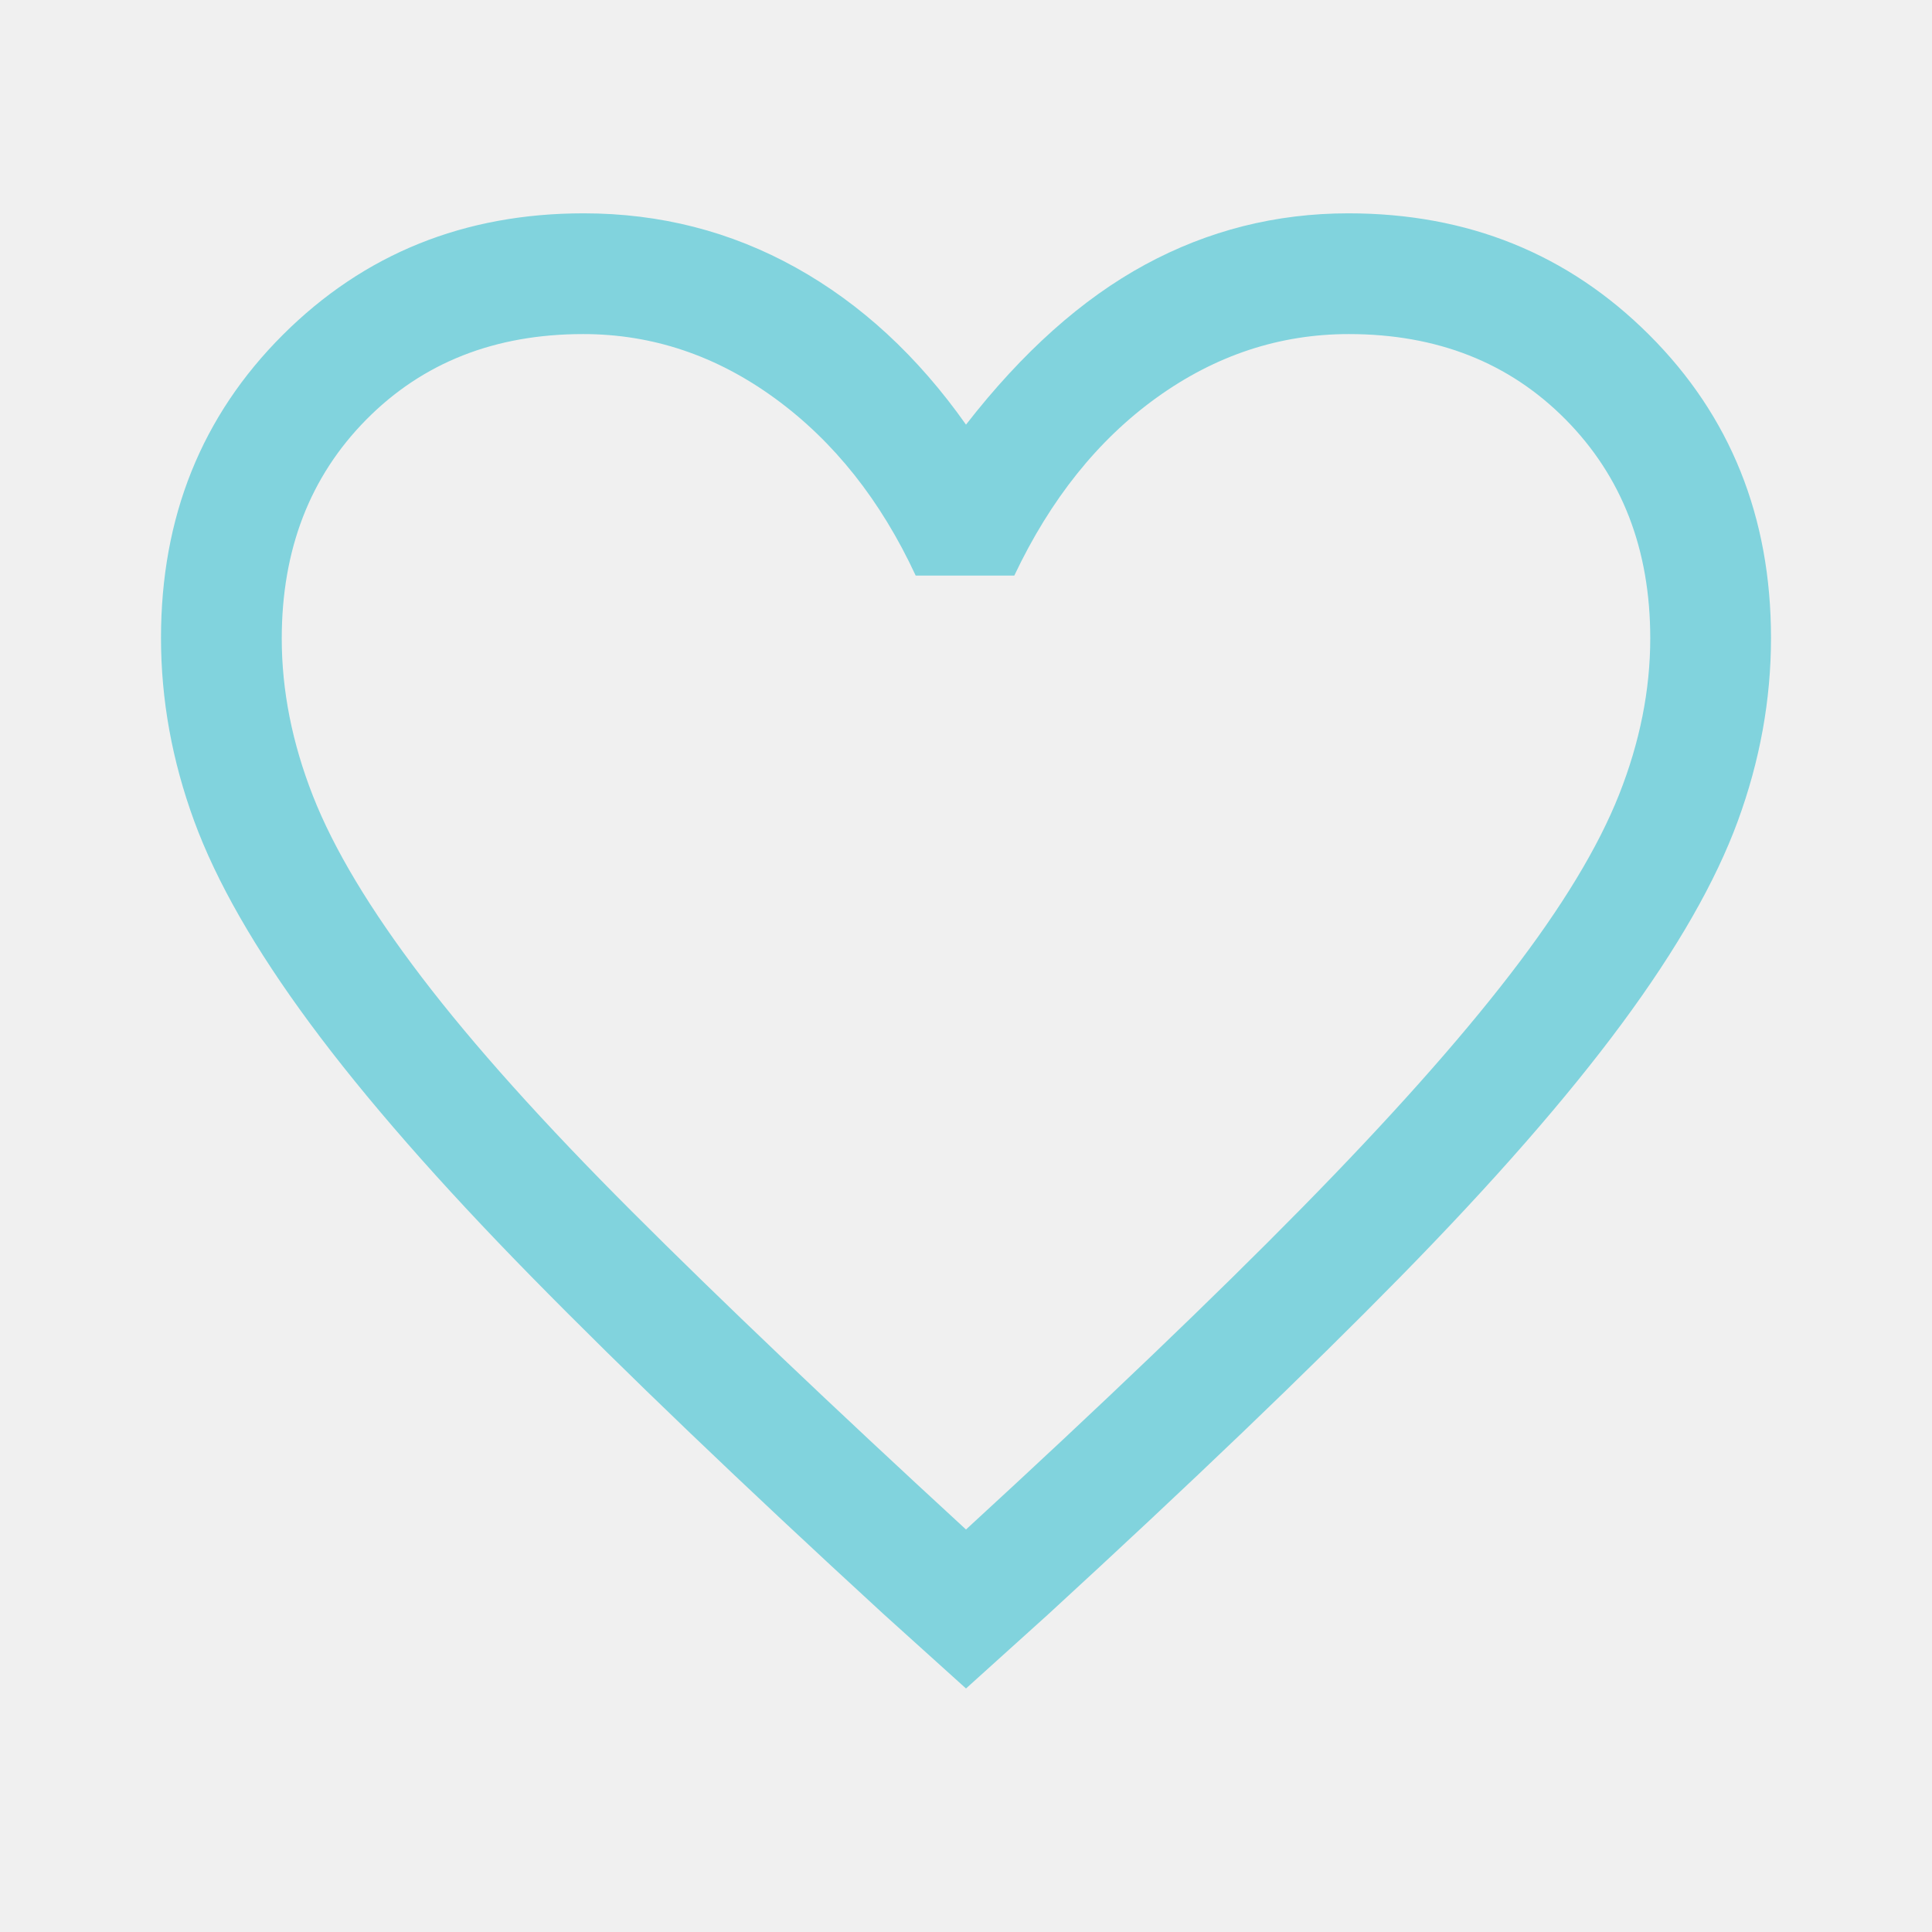
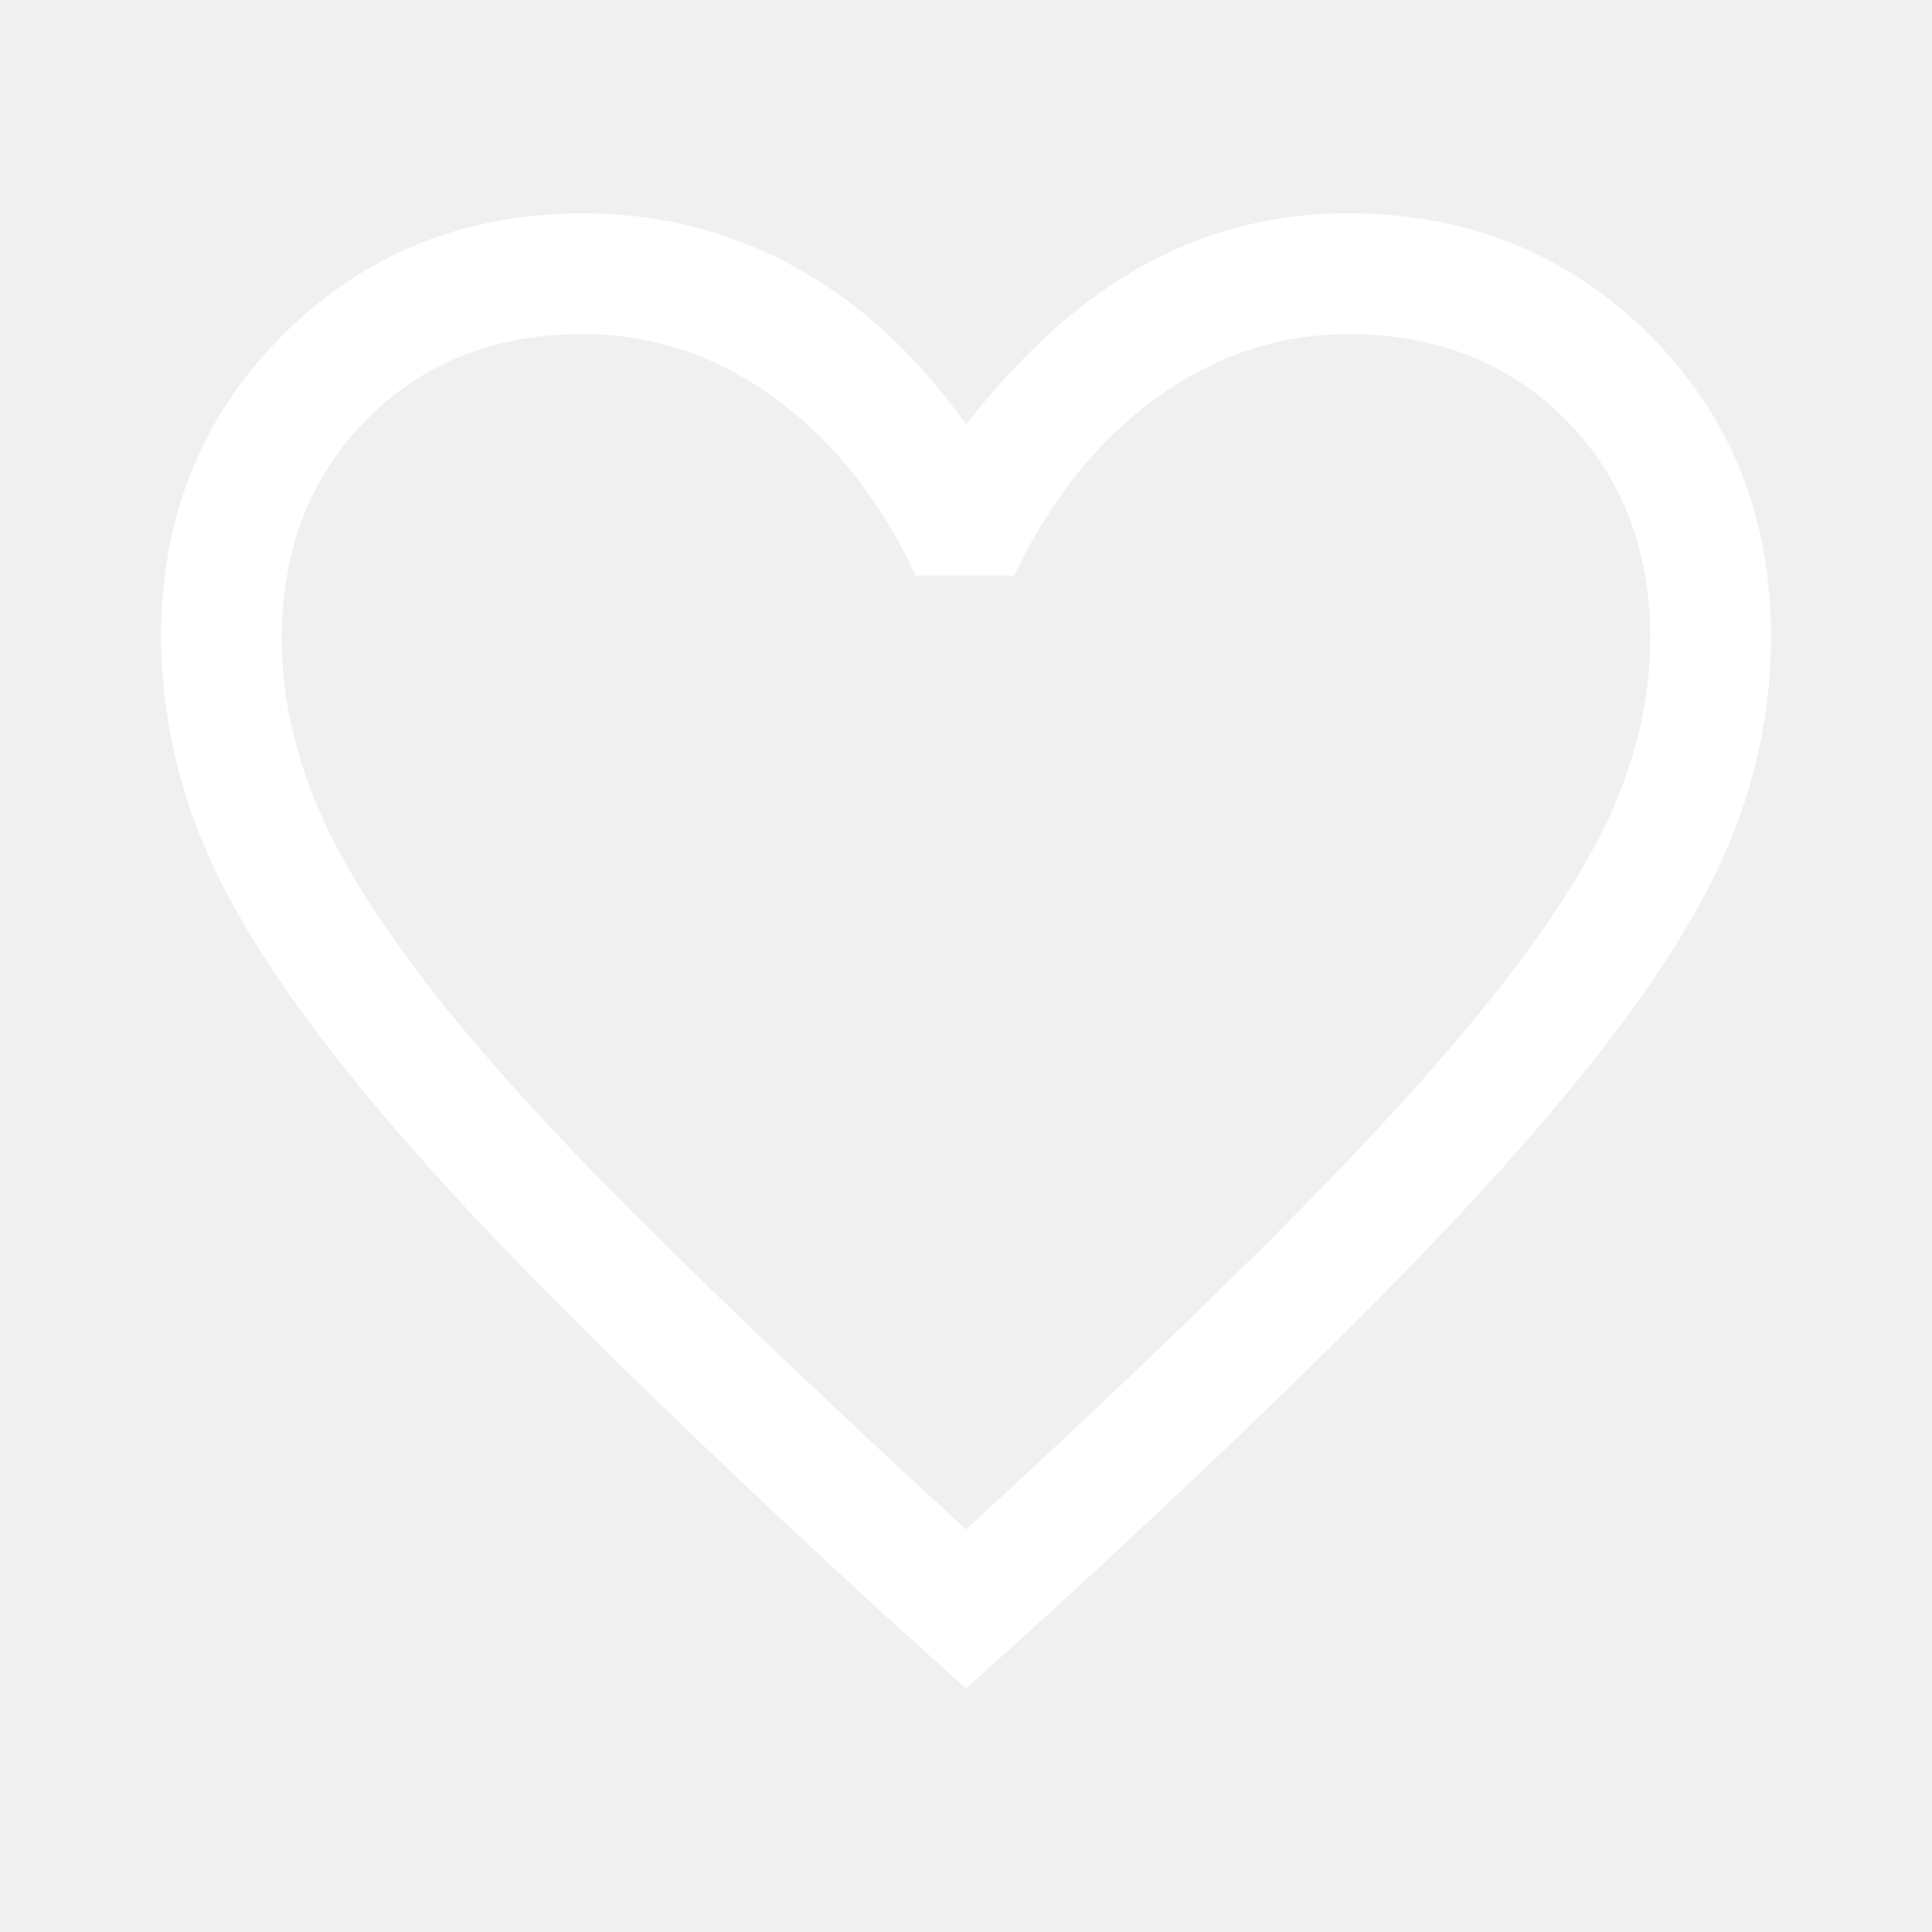
- <svg xmlns="http://www.w3.org/2000/svg" height="48px" viewBox="0 -960 960 960" width="48px" fill="#81d3dd">
-   <path d="m480-121-41-37q-105.77-97.12-174.88-167.56Q195-396 154-451.5T96.5-552Q80-597 80-643q0-90.15 60.5-150.58Q201-854 290-854q57 0 105.5 27t84.5 78q42-54 89-79.5T670-854q89 0 149.5 60.42Q880-733.15 880-643q0 46-16.5 91T806-451.5Q765-396 695.88-325.56 626.77-255.12 521-158l-41 37Zm0-79q101.24-93 166.62-159.5Q712-426 750.5-476t54-89.14q15.5-39.13 15.5-77.72 0-66.14-42-108.64T670.22-794q-51.52 0-95.37 31.5T504-674h-49q-26-56-69.85-88-43.85-32-95.37-32Q224-794 182-751.5t-42 108.82q0 38.68 15.5 78.18 15.5 39.5 54 90T314-358q66 66 166 158Zm0-297Z" />
+ <svg xmlns="http://www.w3.org/2000/svg" viewBox="0 0 48 48" height="48px" width="48px" fill="#FFFFFF">
+   <path d="M24,41.95L21.95,40.1q-5.29-4.86-8.74-8.38T7.7,25.42T4.83,20.4T4,15.85q0-4.51 3.03-7.53T14.5,5.3q2.85,0 5.28,1.35T24,10.55q2.1-2.7 4.45-3.98T33.5,5.3q4.45,0 7.48,3.02T44,15.85q0,2.3-0.82,4.55T40.3,25.42t-5.51,6.3T26.05,40.1L24,41.95ZM24,38q5.06-4.65 8.33-7.97t5.19-5.83t2.7-4.46T41,15.86q0-3.31-2.1-5.43T33.51,8.3q-2.58,0-4.77,1.58T25.2,14.3H22.75q-1.3-2.8-3.49-4.4T14.49,8.3q-3.29,0-5.39,2.13T7,15.87q0,1.93 0.78,3.91t2.7,4.5T15.7,30.1T24,38Zm0-14.85Z" />
</svg>
